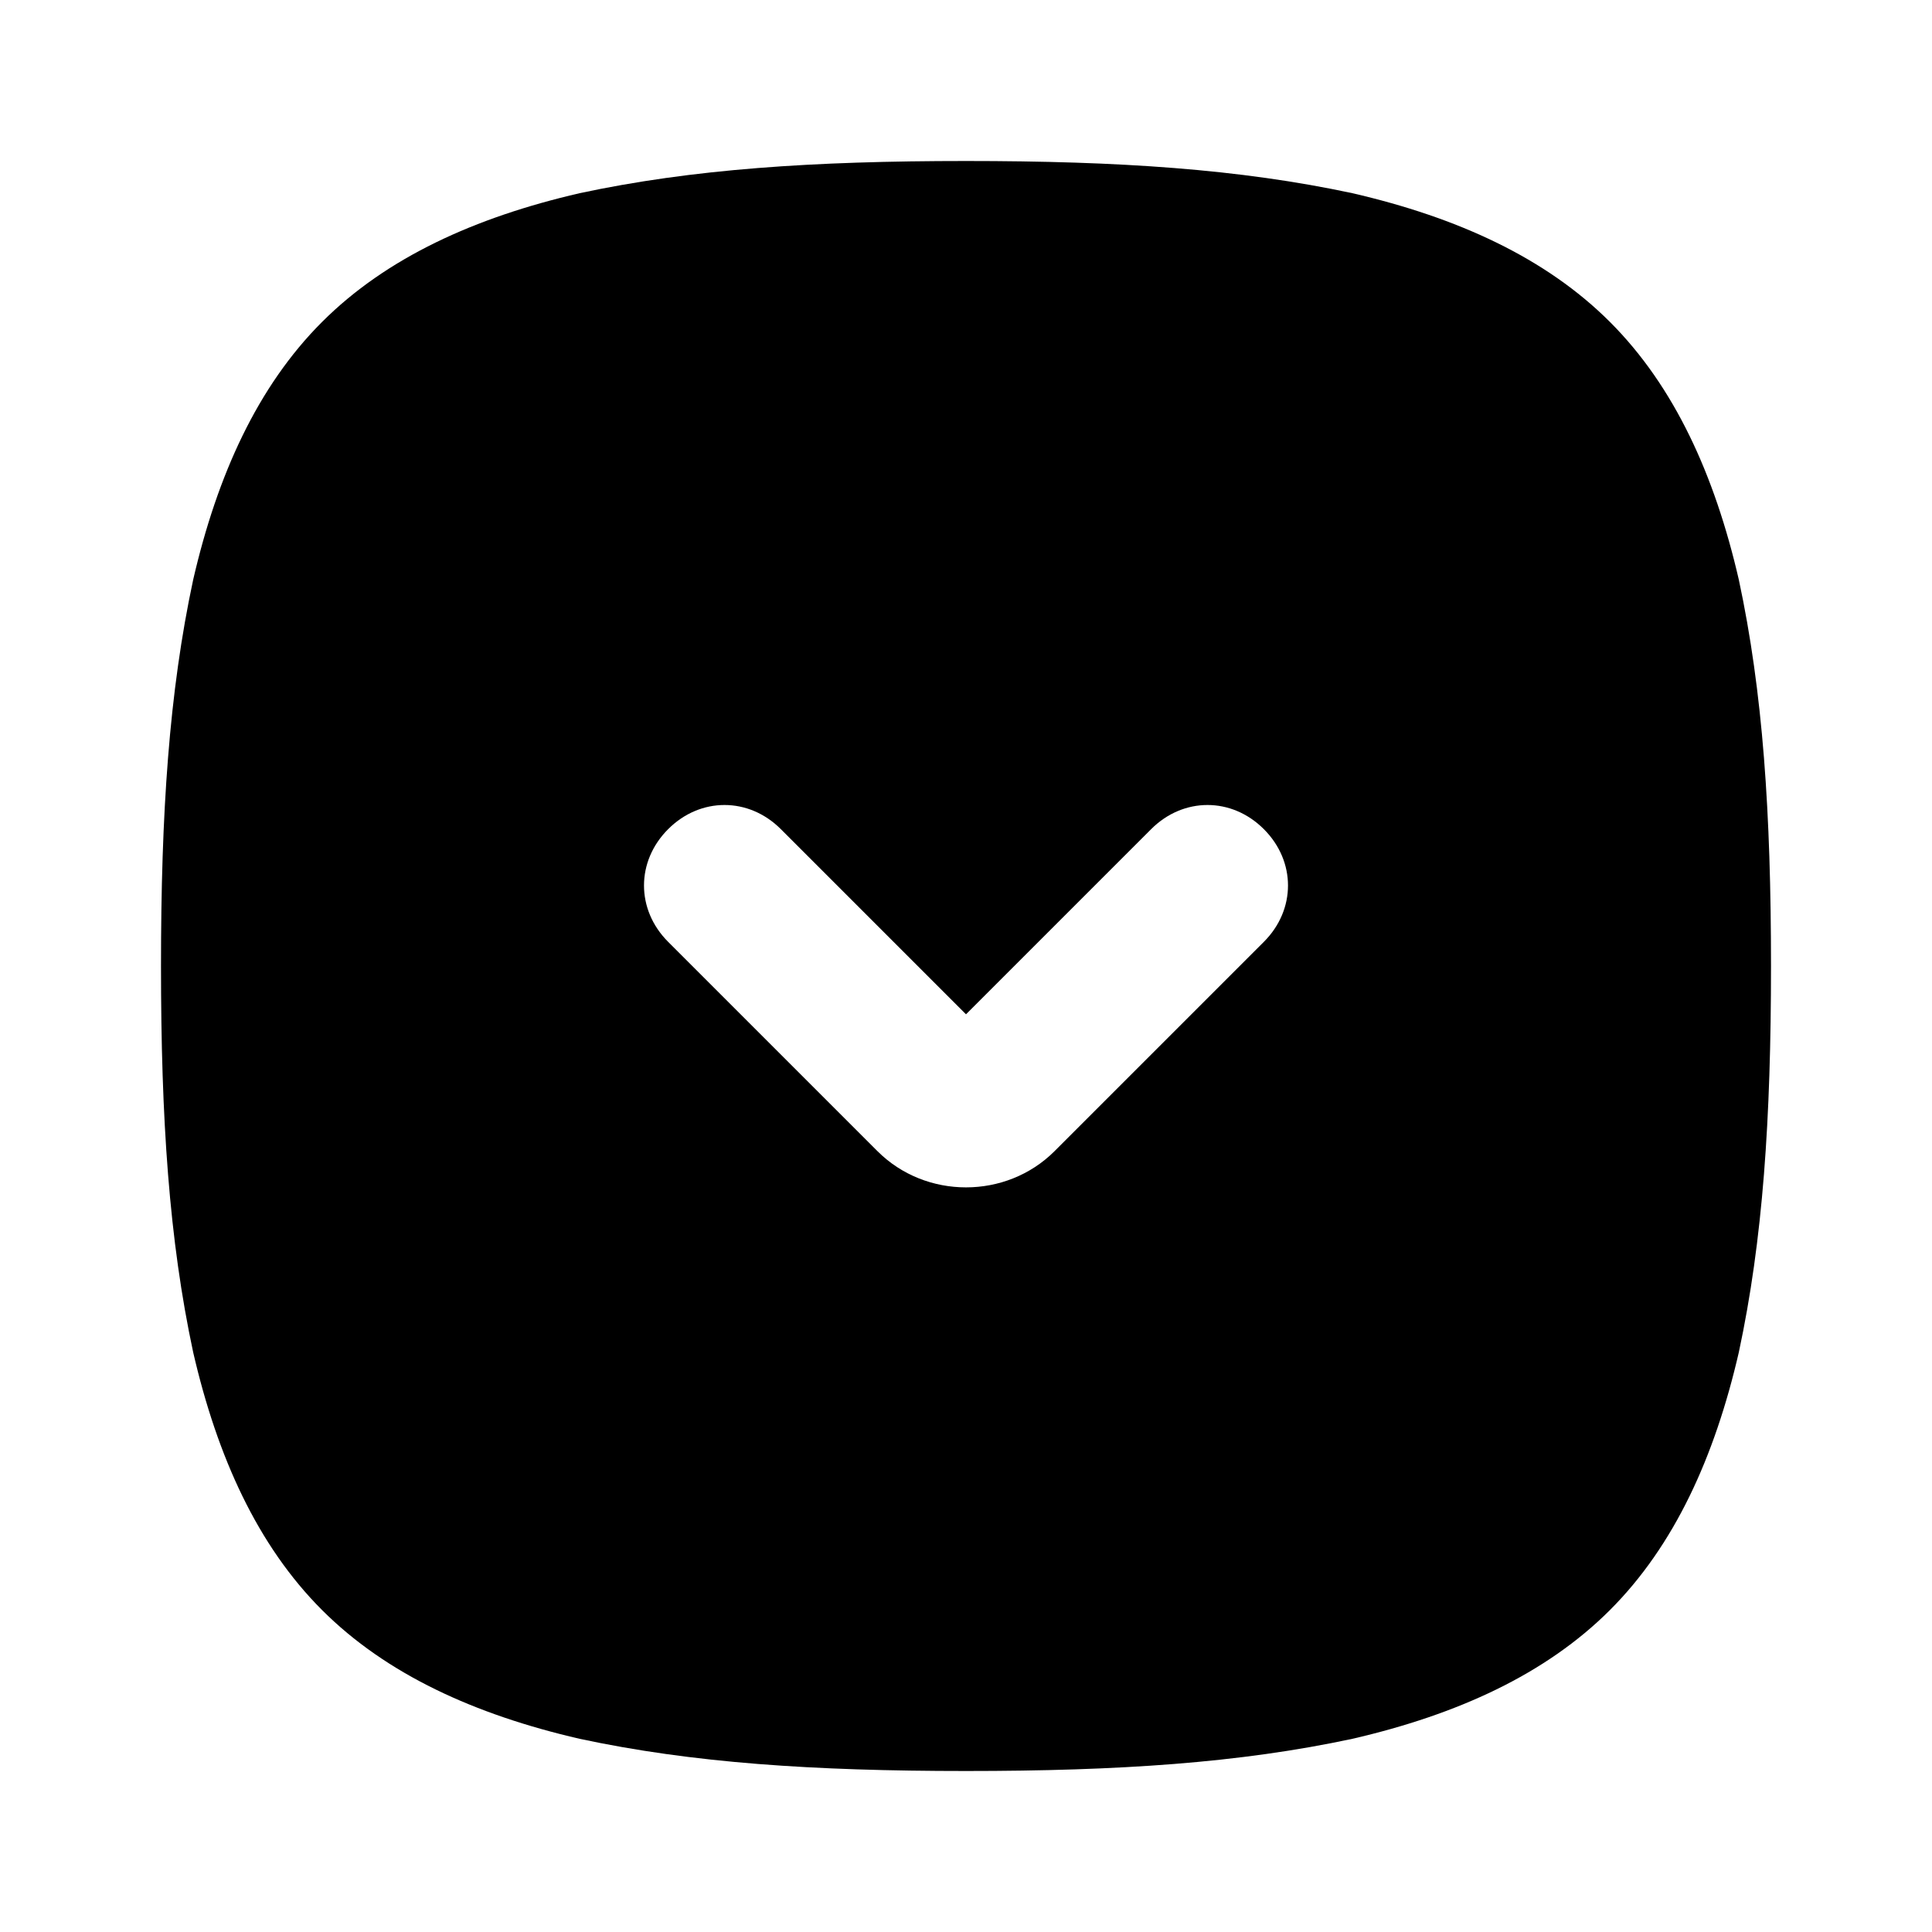
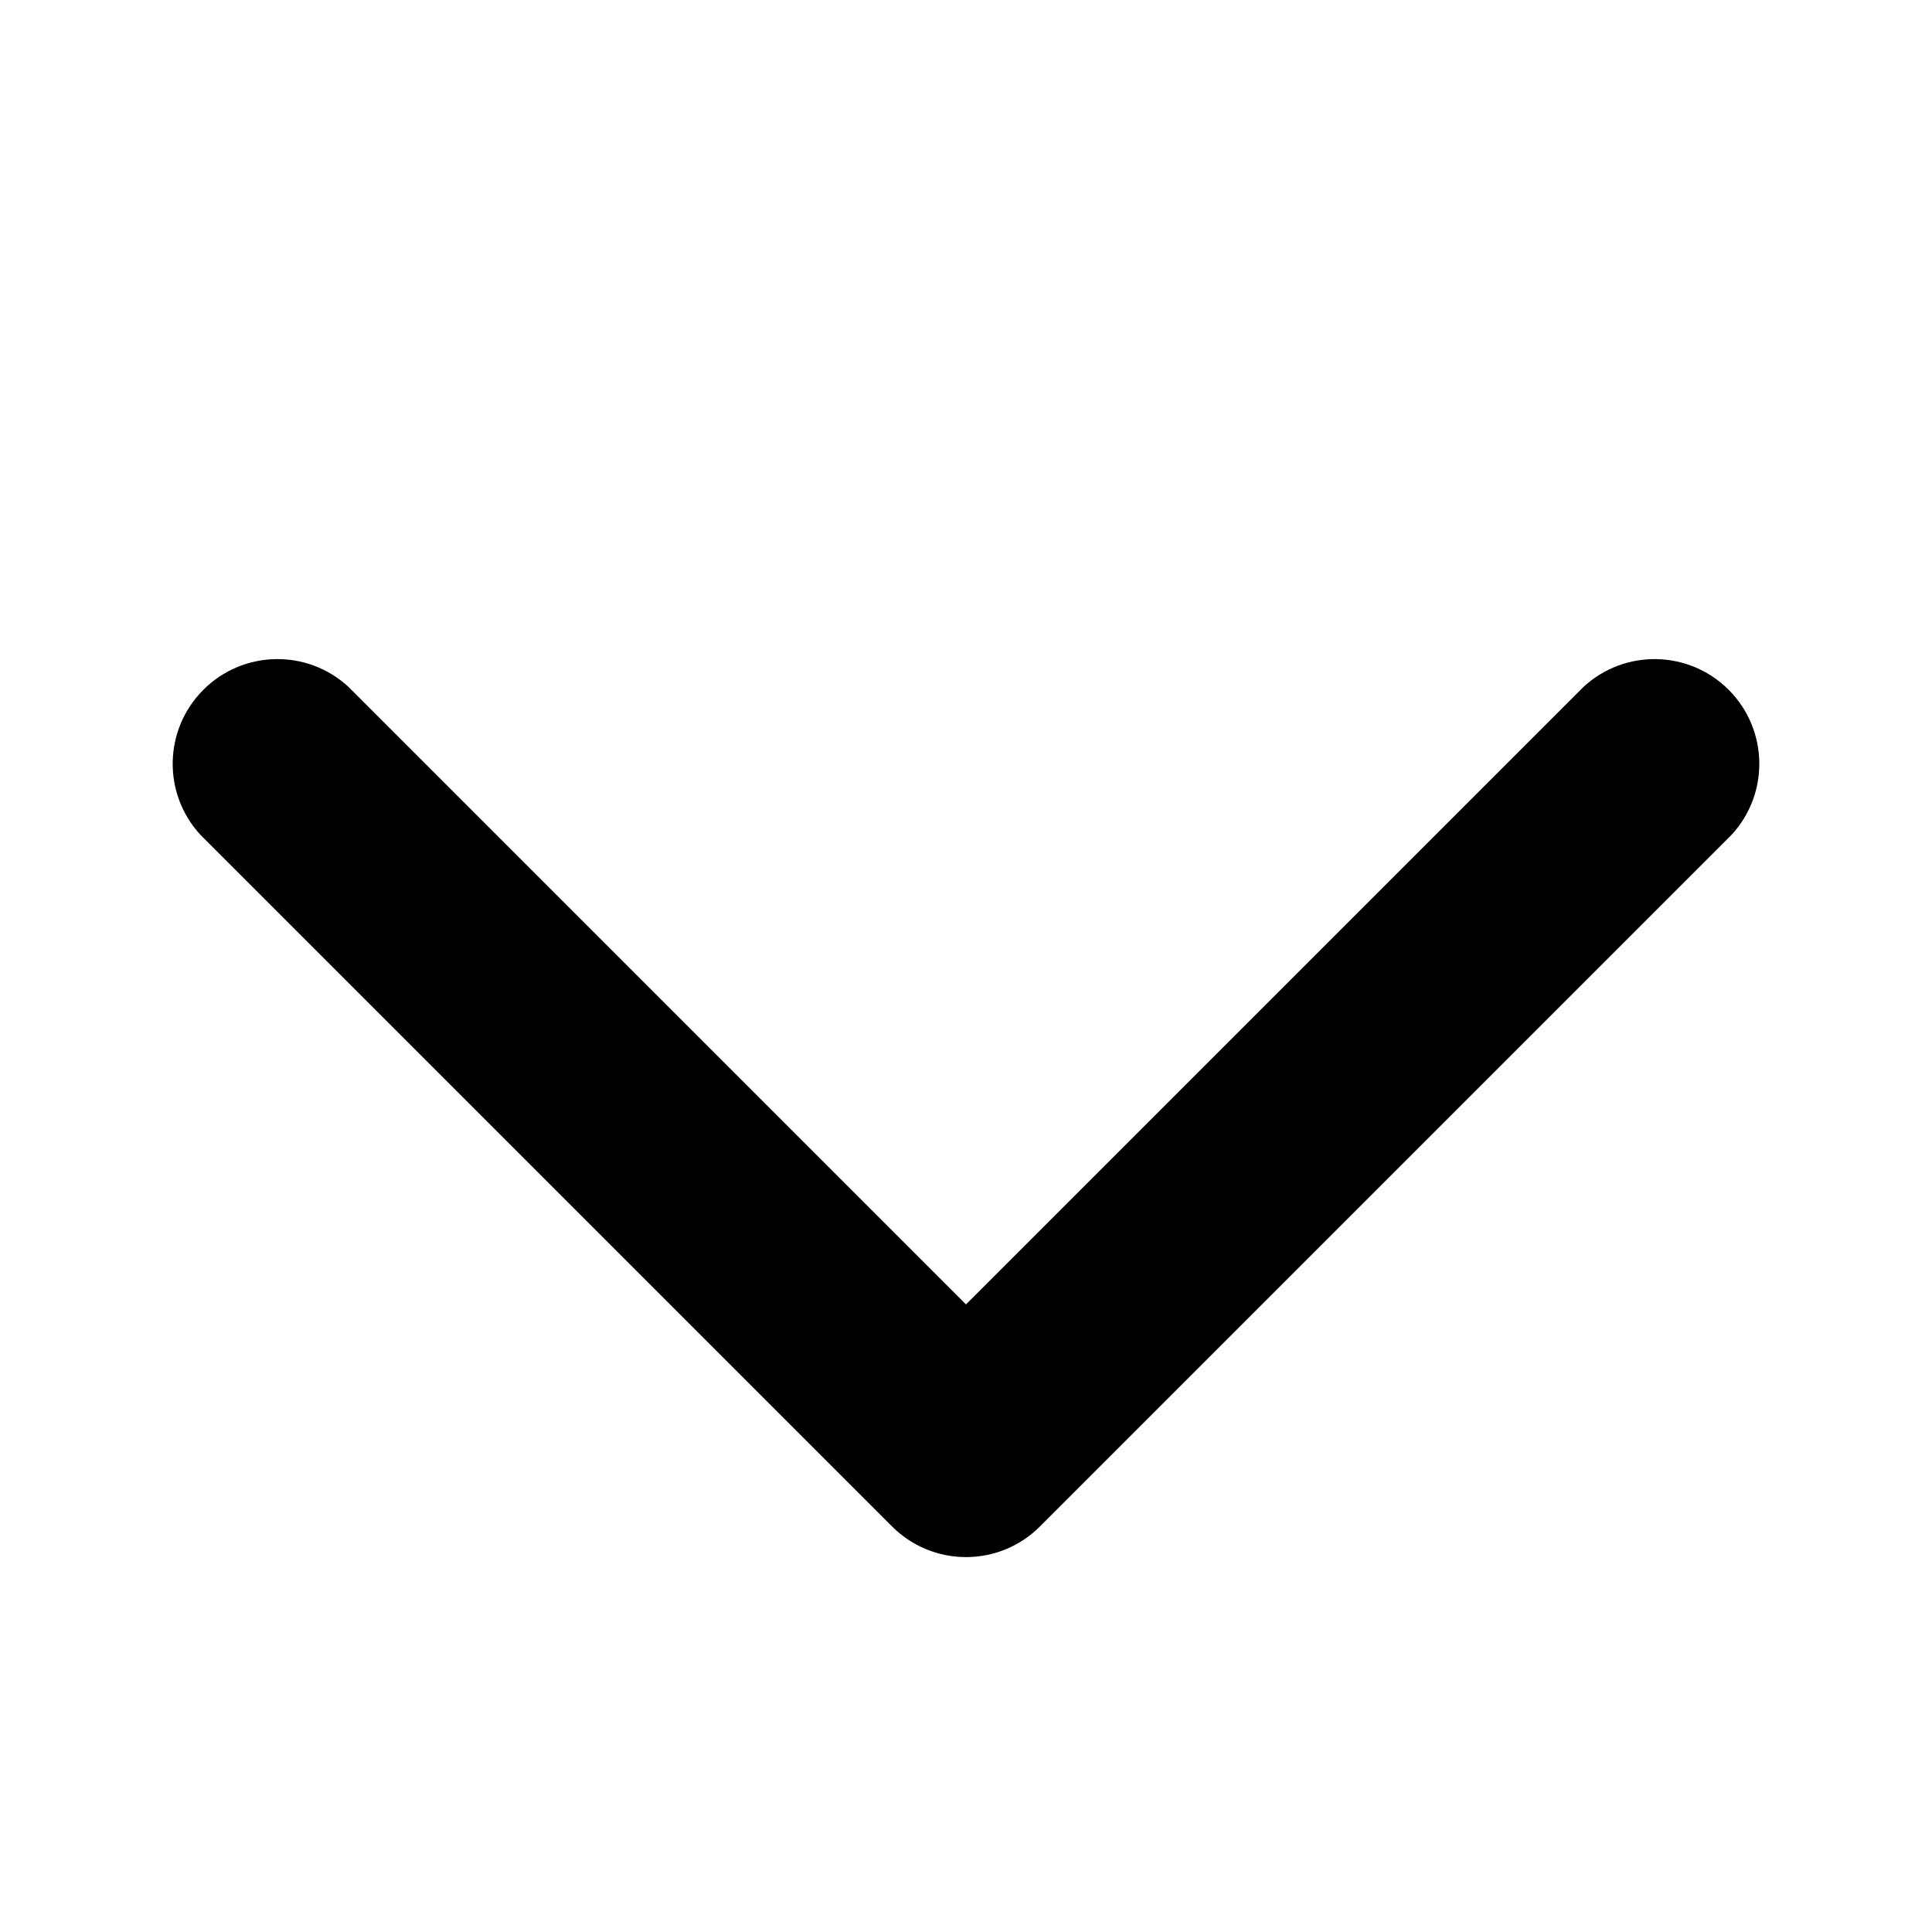
- <svg xmlns="http://www.w3.org/2000/svg" viewBox="0,0,24,24">
-   <path d="M7.2 2.4C8.6 2.1 10.1 2 12 2C13.9 2 15.4 2.1 16.8 2.4C18.1 2.7 19.2 3.2 20 4C20.8 4.8 21.3 5.9 21.6 7.2C21.9 8.6 22 10.1 22 12C22 13.9 21.9 15.4 21.6 16.8C21.3 18.1 20.8 19.2 20 20C19.2 20.8 18.1 21.3 16.8 21.6C15.4 21.9 13.9 22 12 22C10.1 22 8.6 21.9 7.2 21.6C5.9 21.3 4.8 20.8 4 20C3.2 19.2 2.7 18.1 2.4 16.8C2.1 15.4 2 13.9 2 12C2 10.1 2.1 8.6 2.4 7.2C2.7 5.9 3.2 4.8 4 4C4.8 3.2 5.9 2.7 7.2 2.4ZM8.3 10.3C8.7 9.9 9.3 9.9 9.7 10.3L12 12.6 14.3 10.3C14.7 9.9 15.3 9.9 15.7 10.3C16.1 10.7 16.1 11.3 15.7 11.7L13.1 14.3C12.5 14.9 11.5 14.9 10.9 14.3L8.3 11.7C7.9 11.3 7.9 10.7 8.3 10.3Z" fill-rule="evenodd" />
+ <svg xmlns="http://www.w3.org/2000/svg" viewBox="-1 0 19 19">
+   <path d="M8.5 15.313a1.026 1.026 0 0 1-.728-.302l-6.8-6.8a1.03 1.03 0 0 1 1.455-1.456L8.5 12.828l6.073-6.073a1.03 1.03 0 0 1 1.455 1.456l-6.8 6.8a1.026 1.026 0 0 1-.728.302z" />
</svg>
